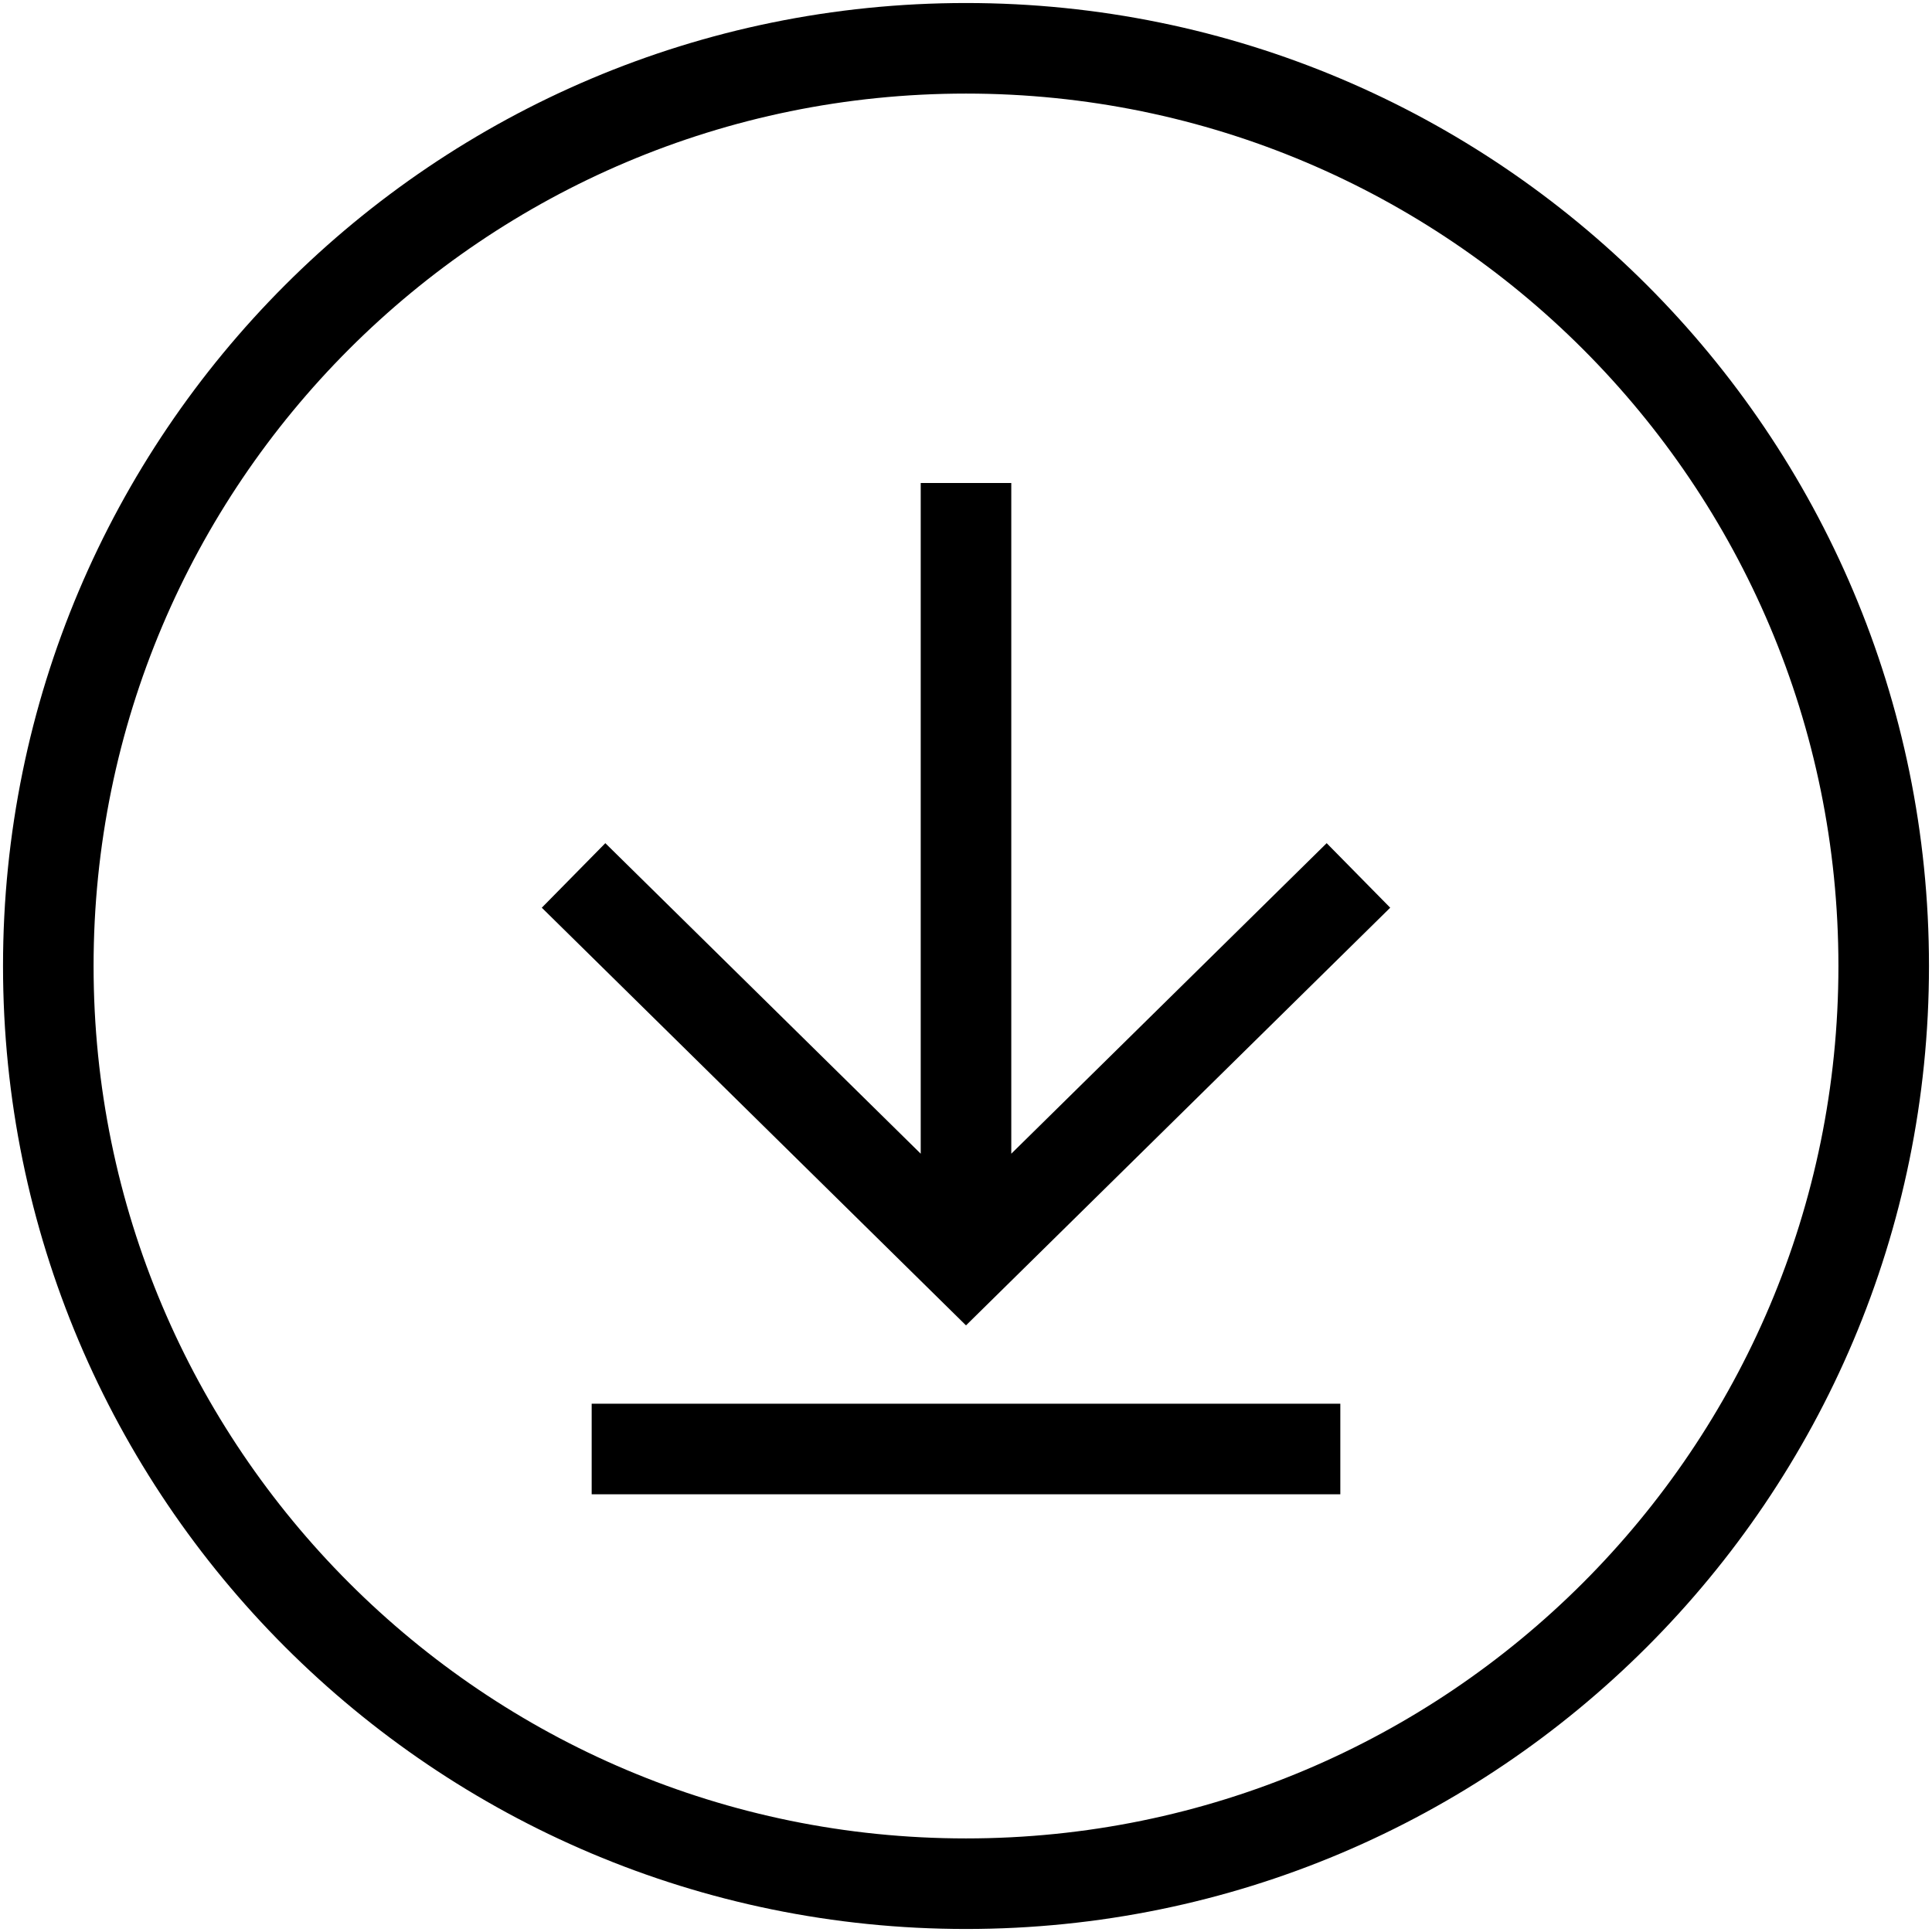
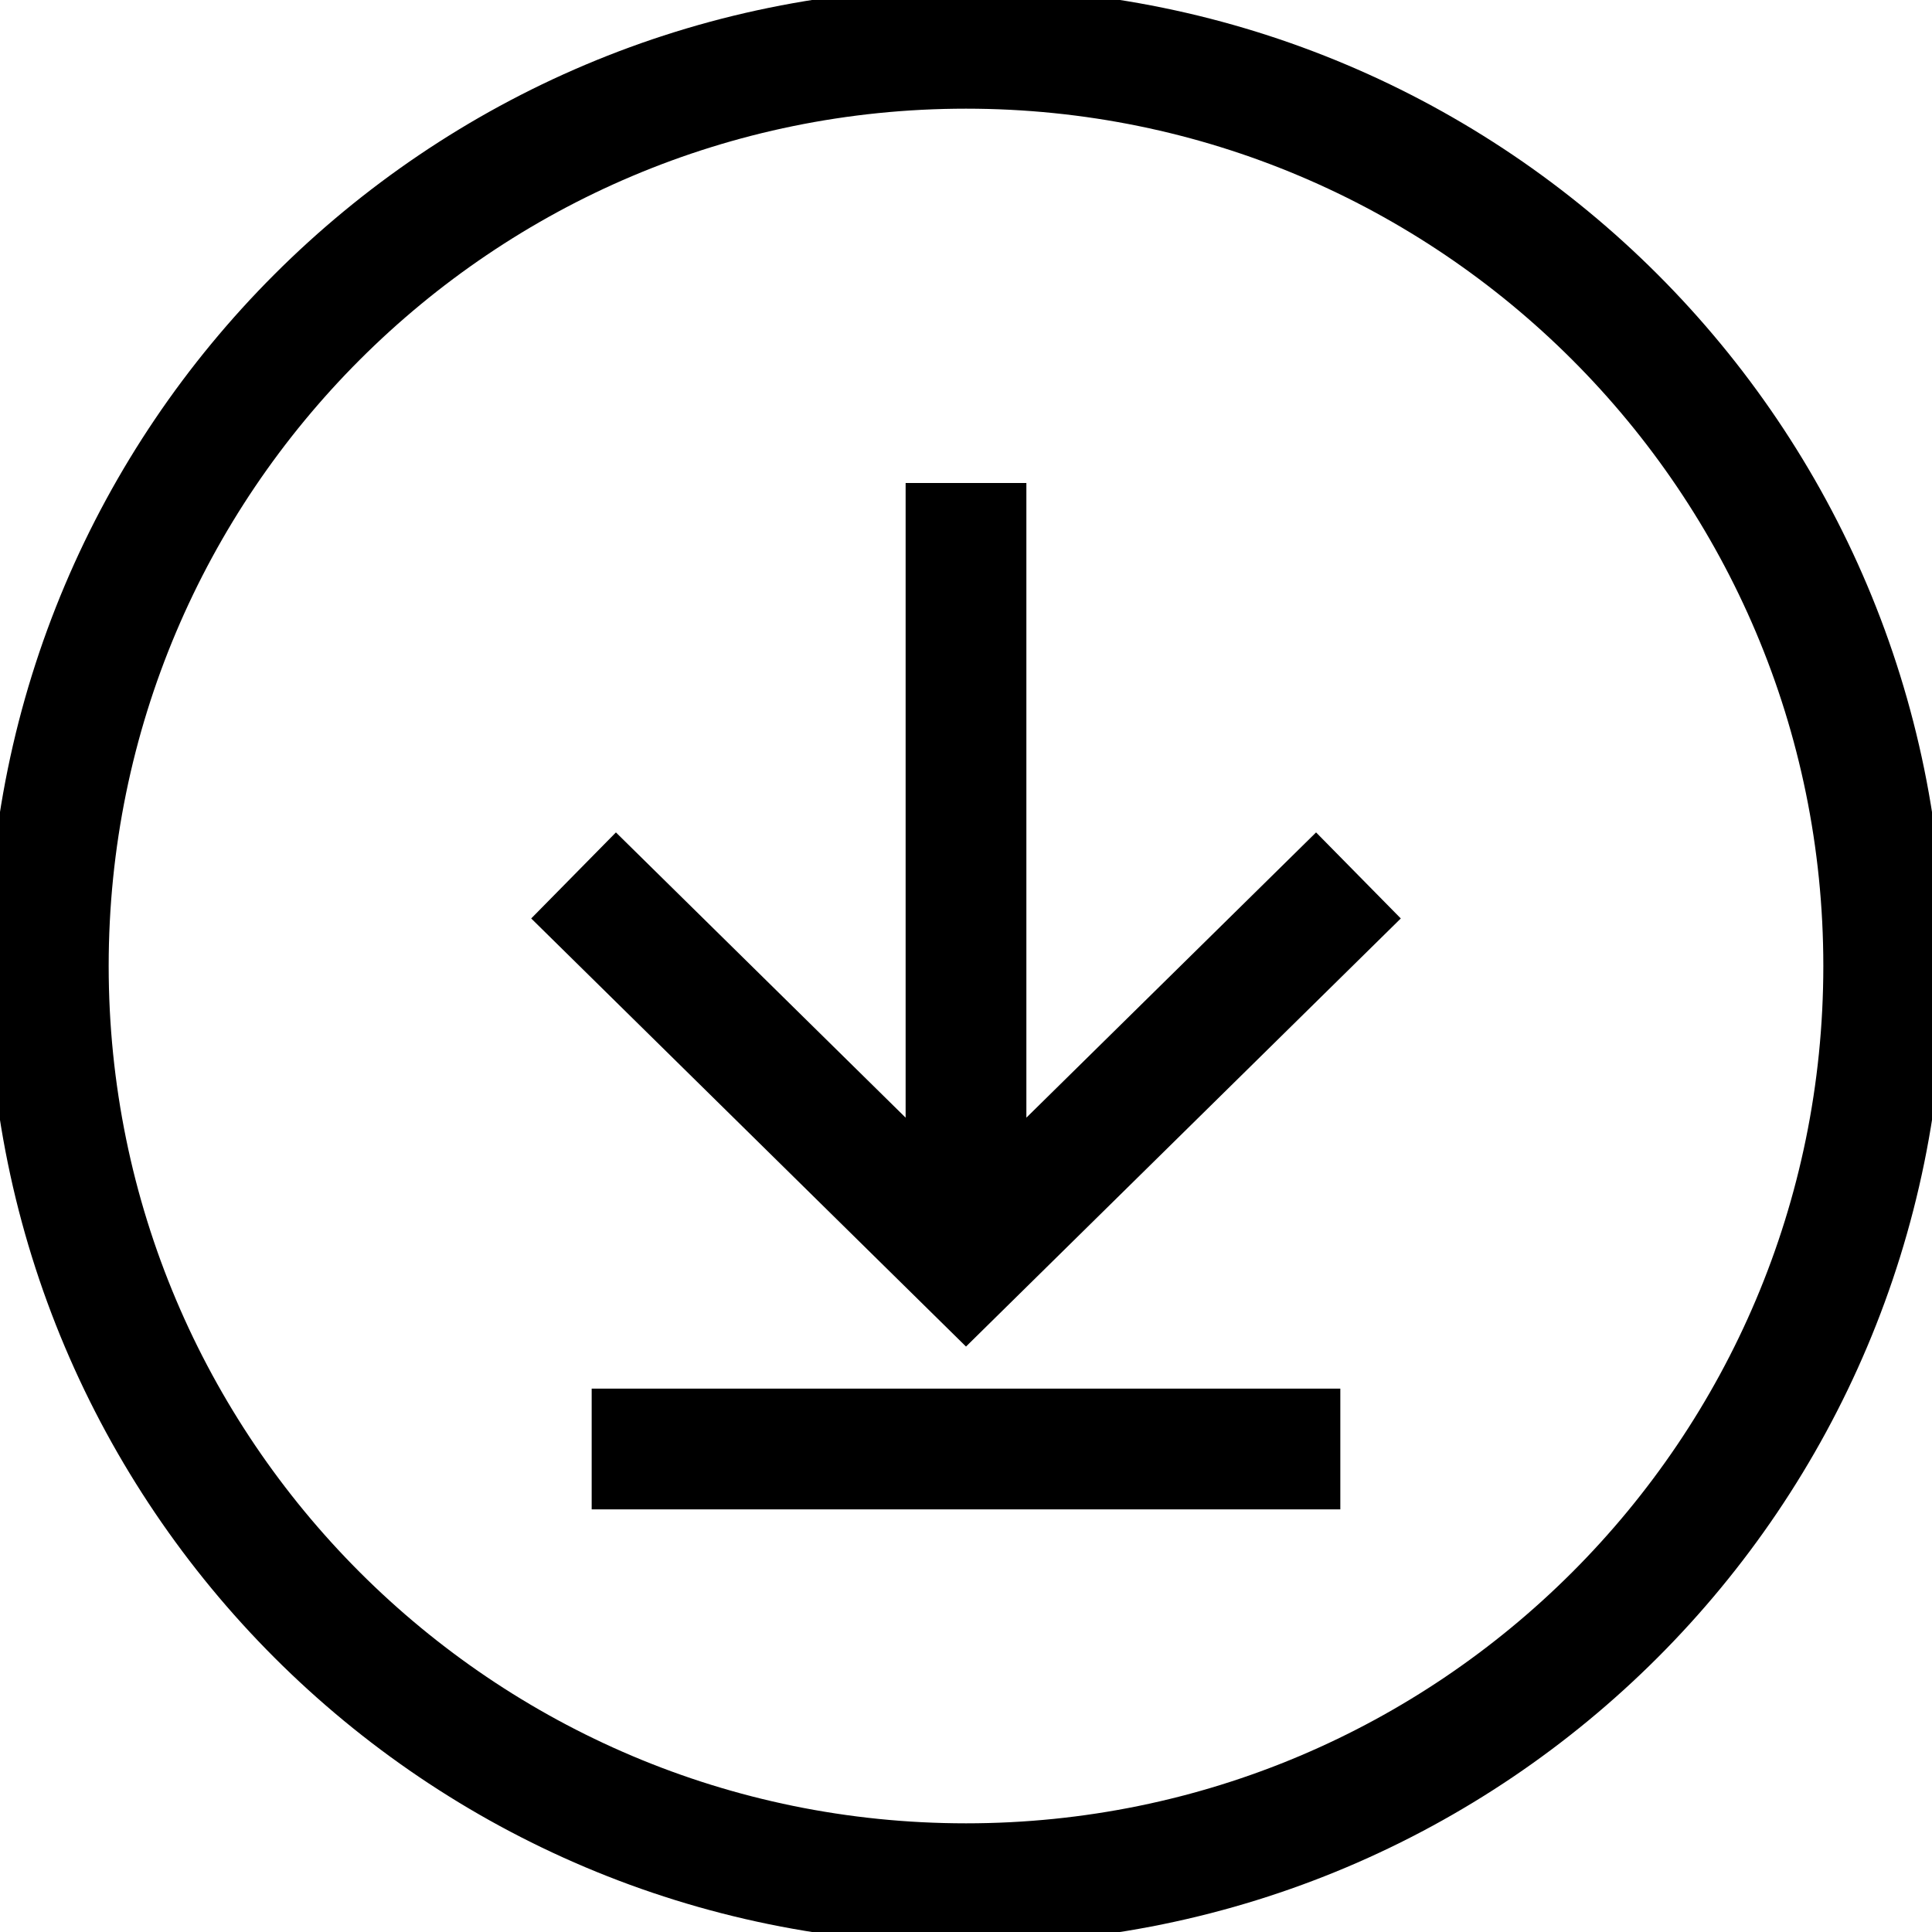
<svg xmlns="http://www.w3.org/2000/svg" viewBox="0 0 32 32">
-   <circle fill="none" stroke="black" stroke-width="1.5" r="15.2" cx="16" cy="16" />
-   <path fill="none" stroke="black" stroke-width="1.5" d="M22.5,14.5L16,20.9l-6.5-6.4 M16,8v13" />
-   <path fill="none" stroke="black" stroke-width="1.5" d="M22.2,24H9.8" />
+   <circle fill="none" stroke="black" stroke-width="2" r="15.2" cx="16" cy="16" />
+   <path fill="none" stroke="black" stroke-width="2" d="M22.5,14.5L16,20.9l-6.5-6.4 M16,8v13" />
+   <path fill="none" stroke="black" stroke-width="2" d="M22.2,24H9.8" />
</svg>
